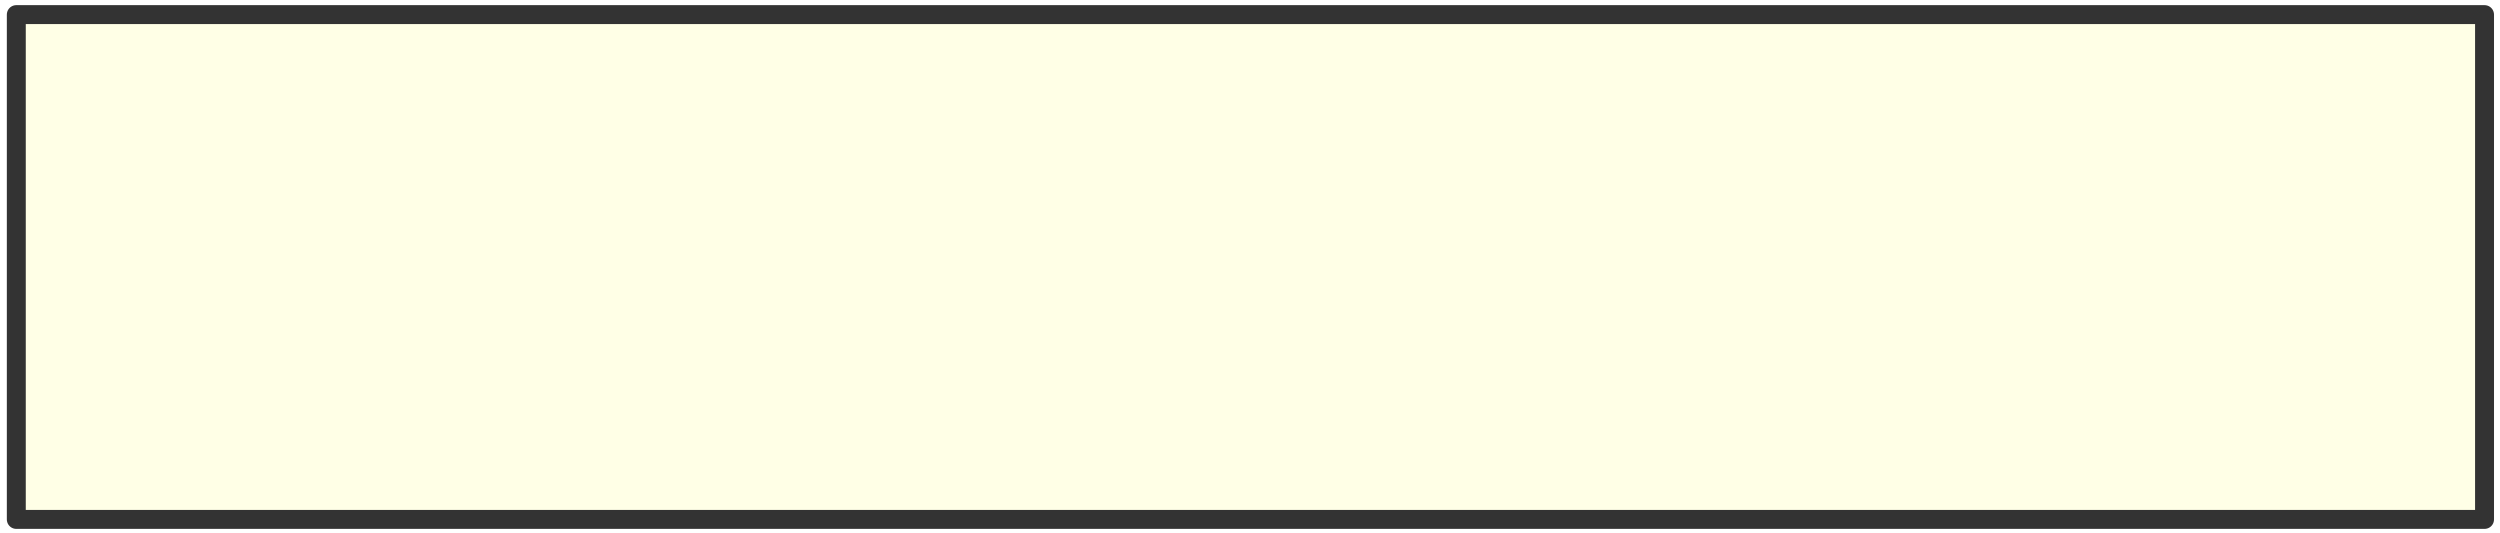
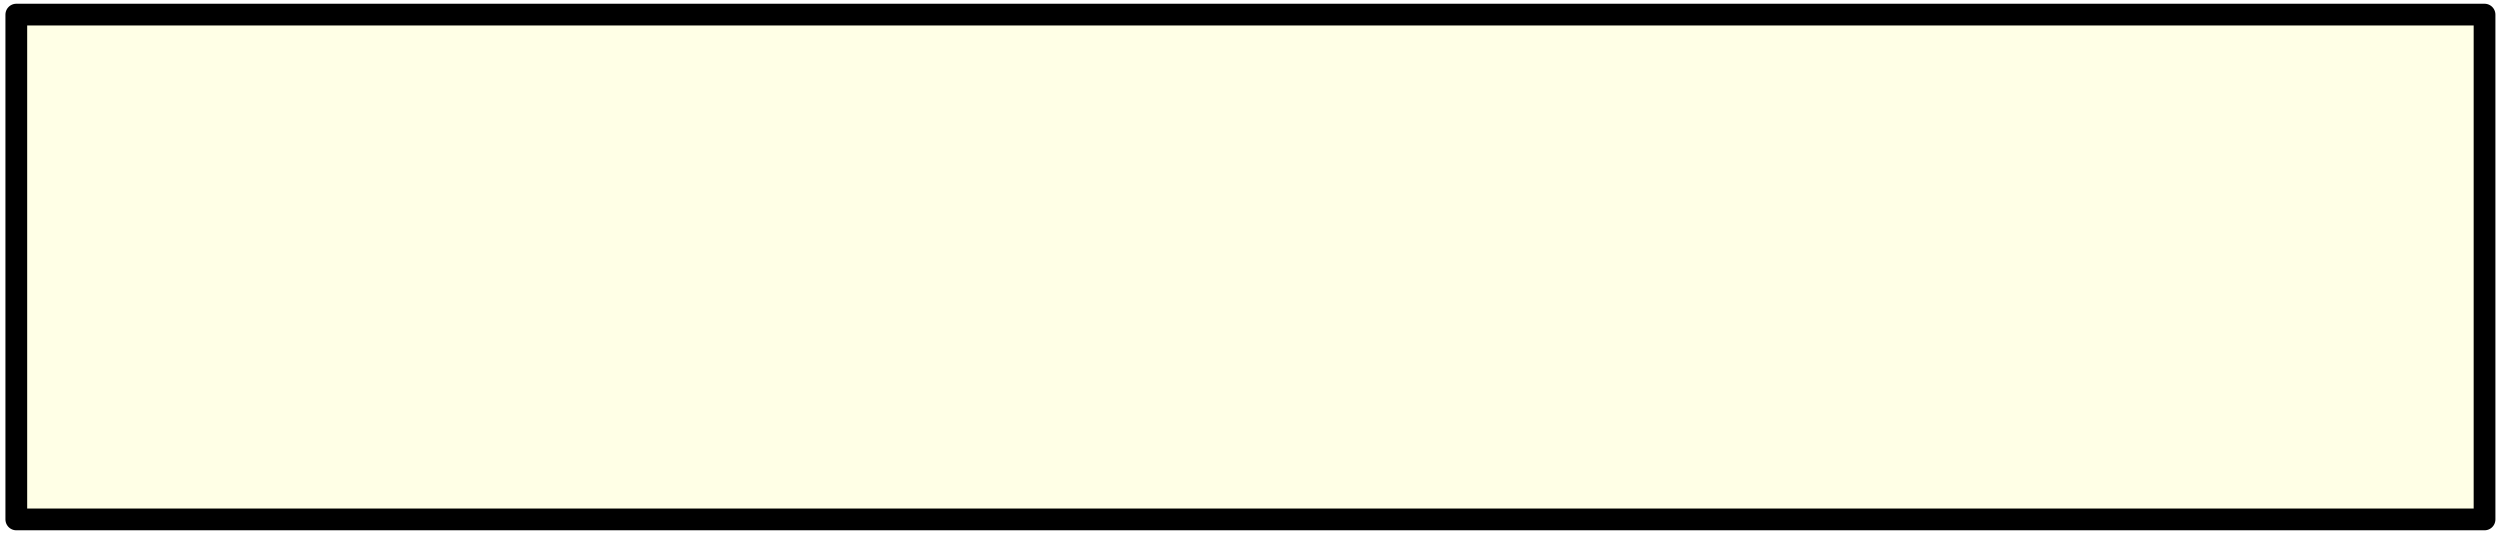
<svg xmlns="http://www.w3.org/2000/svg" height="98" id="svg1" version="1.0" width="460" x="0" y="0">
  <defs id="defs3" />
-   <rect style="opacity:1;fill:#ffffe6;fill-opacity:1;fill-rule:evenodd;stroke:#333333;stroke-width:3.484;stroke-linecap:round;stroke-linejoin:round;stroke-miterlimit:4;stroke-dasharray:none;stroke-opacity:1" id="rect2208" width="454.155" height="92.884" x="3" y="2.689" />
+   <rect style="opacity:1;fill:#ffffe6;fill-opacity:1;fill-rule:evenodd;stroke:#000000;stroke-width:4;stroke-linecap:round;stroke-linejoin:round;stroke-miterlimit:4;stroke-dasharray:none;stroke-opacity:1" id="rect2208" width="454.155" height="92.884" x="3" y="2.689" />
</svg>
